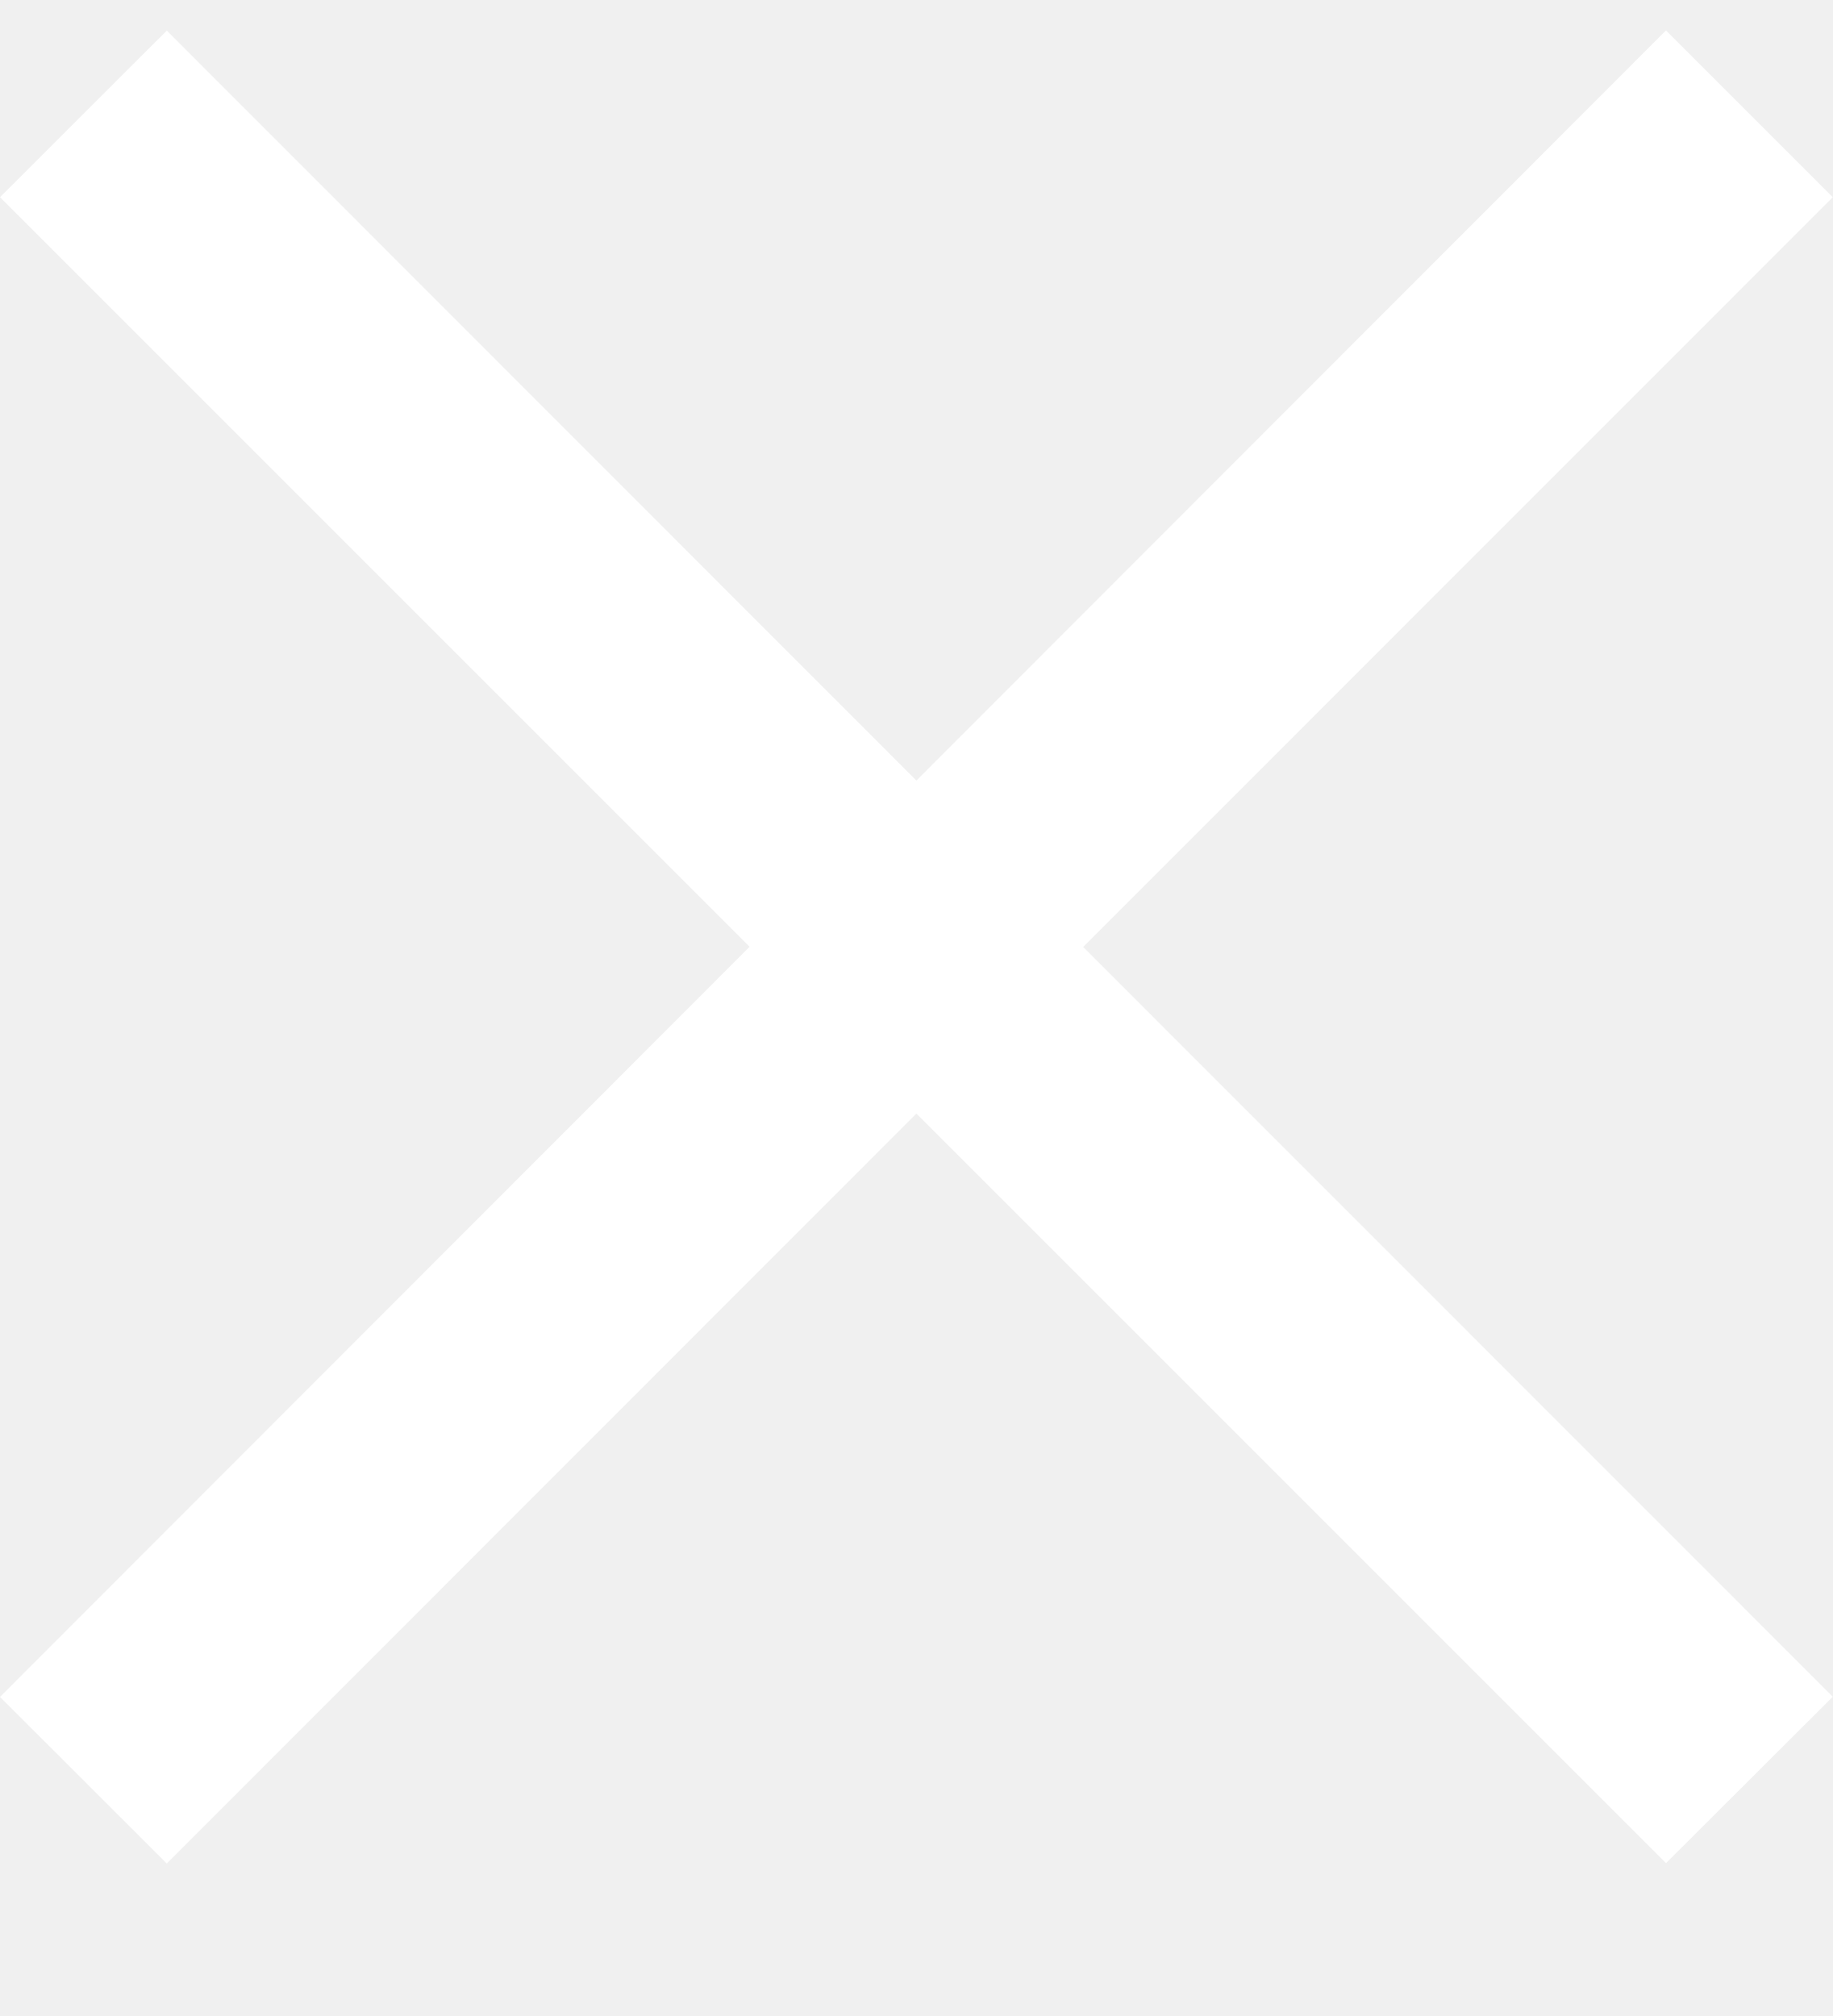
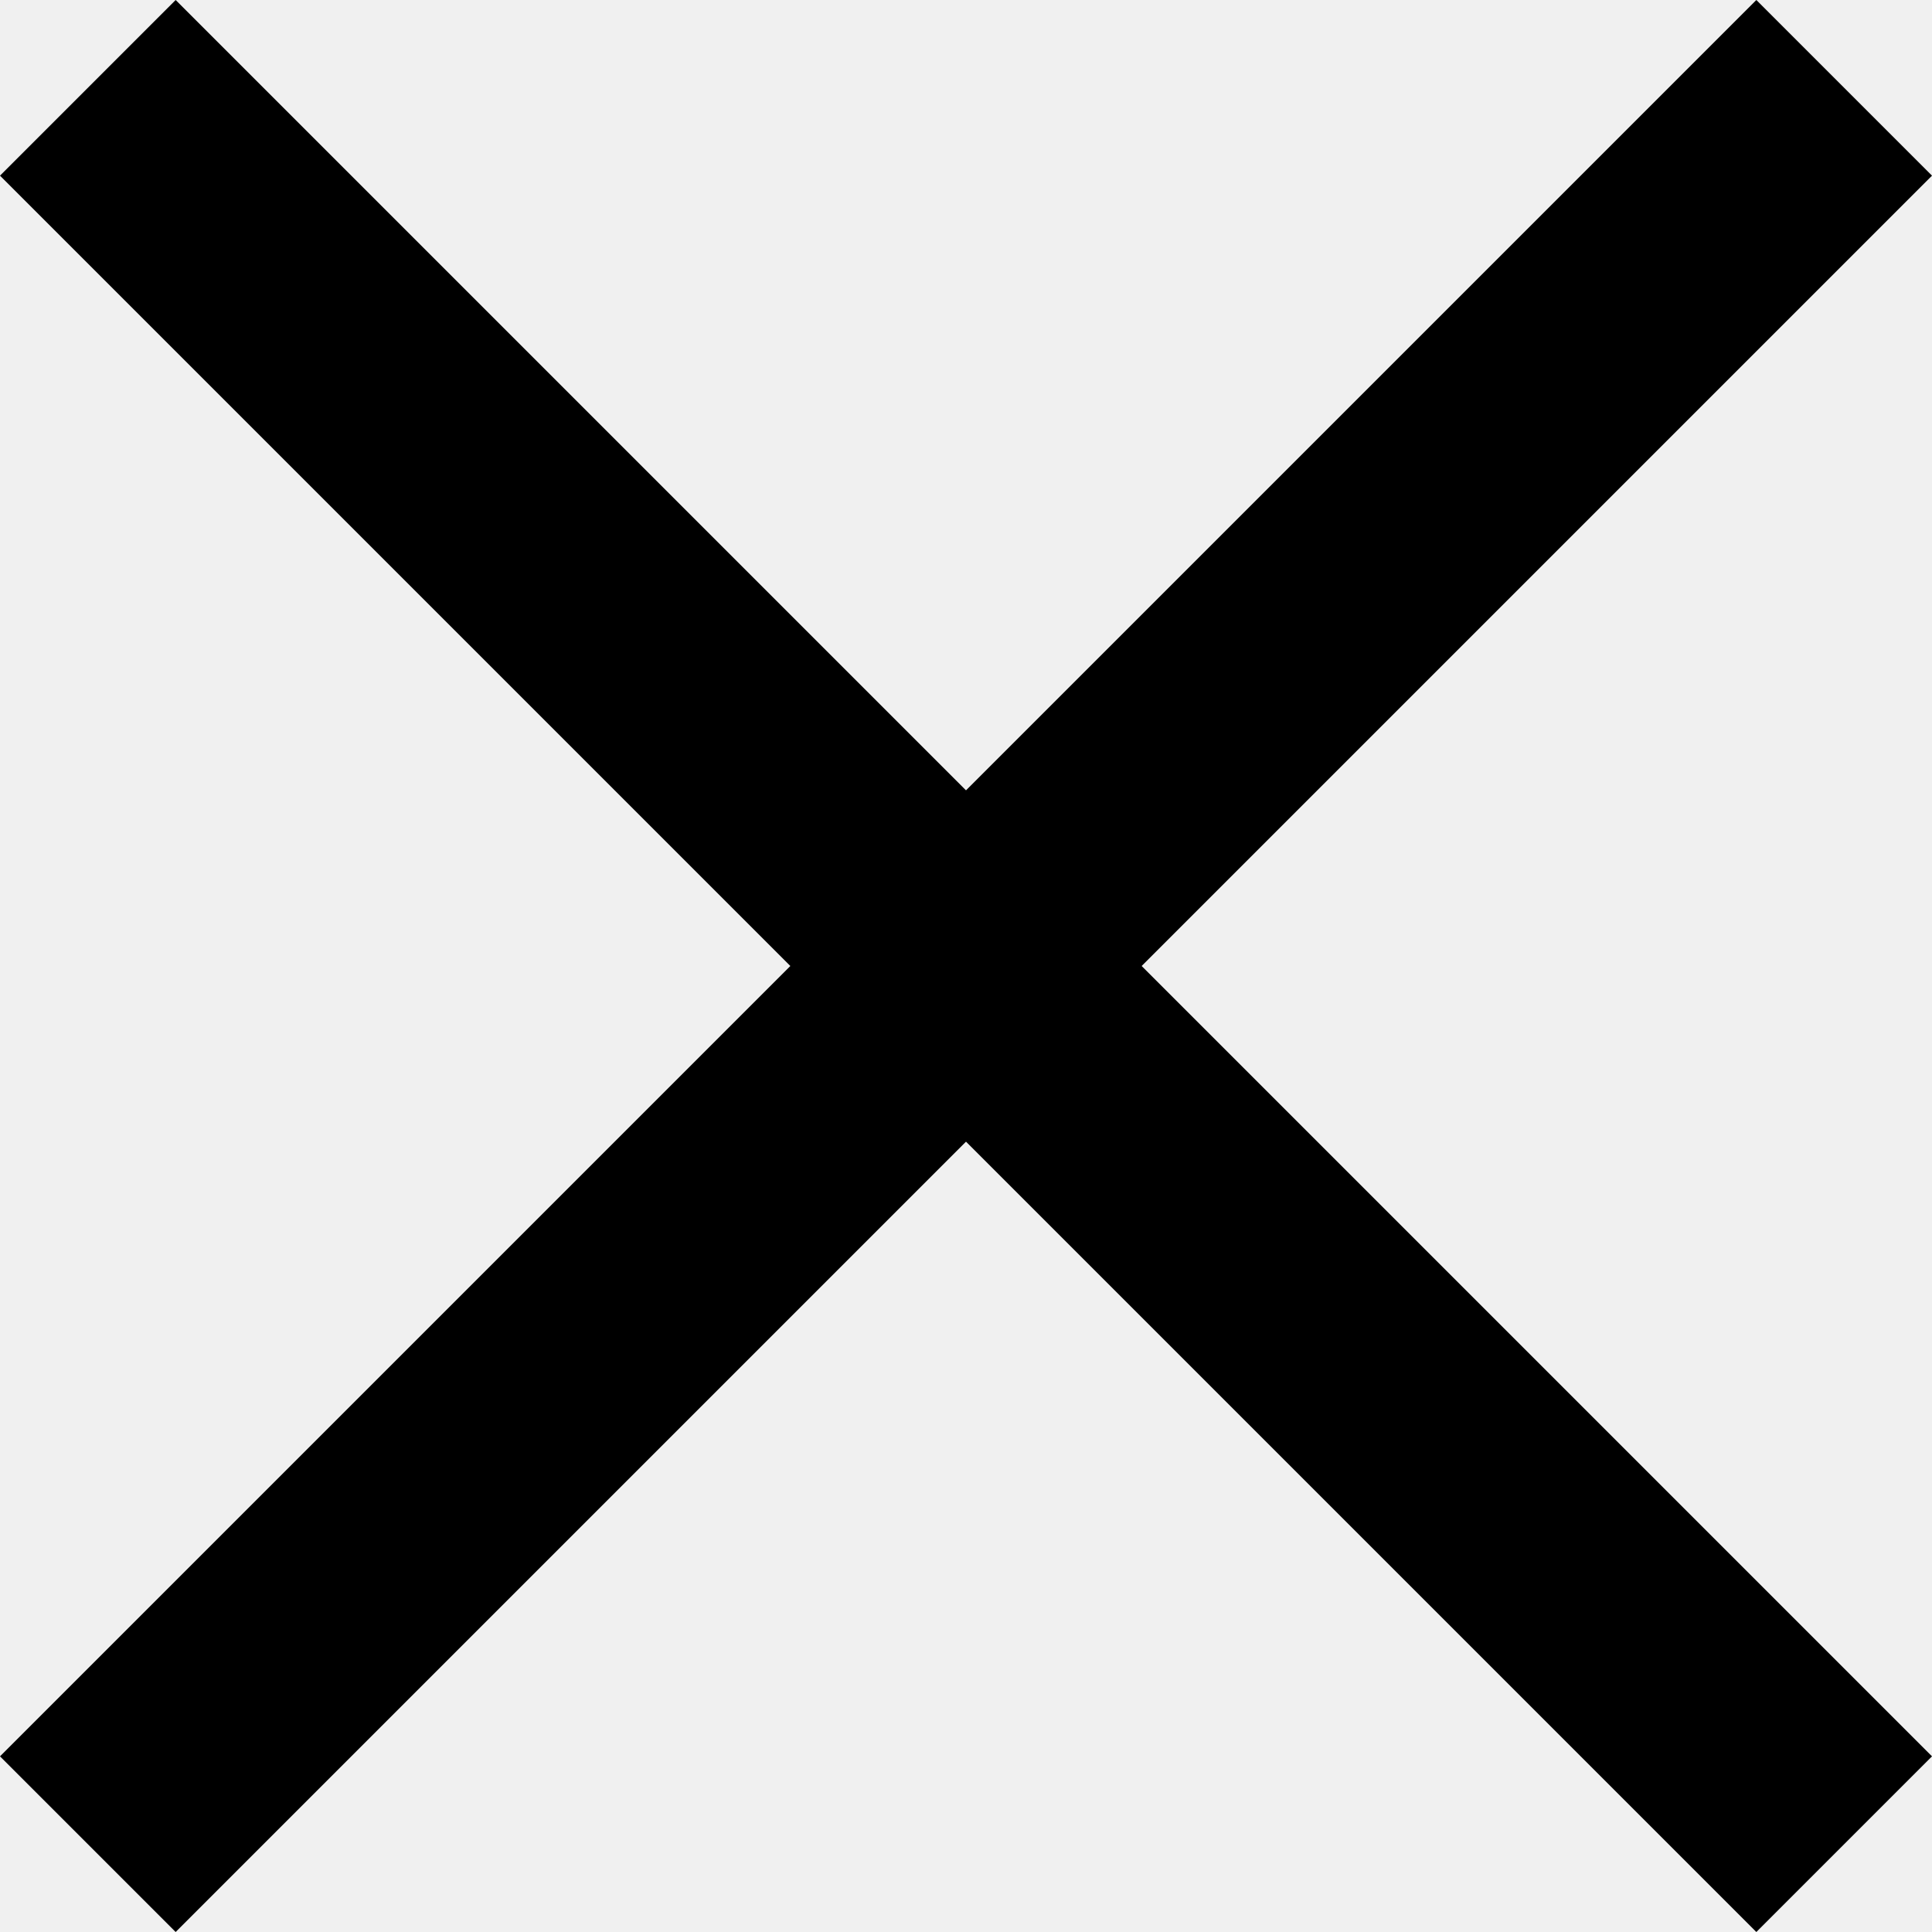
- <svg xmlns="http://www.w3.org/2000/svg" width="10" height="11" fill="none">
-   <path fill="#fff" d="m10 1.076-.91-.91L5 4.259.91.167 0 1.076l4.09 4.09L0 9.259l.91.909L5 6.076l4.09 4.09.91-.908-4.09-4.091L10 1.076Z" />
+ <svg xmlns="http://www.w3.org/2000/svg" width="26" height="26" fill="none">
+   <path d="M26 2.364 23.636 0 13 10.636 2.364 0 0 2.364 10.636 13 0 23.636 2.364 26 13 15.364 23.636 26 26 23.636 15.364 13 26 2.364Z" fill="#000" />
</svg>
